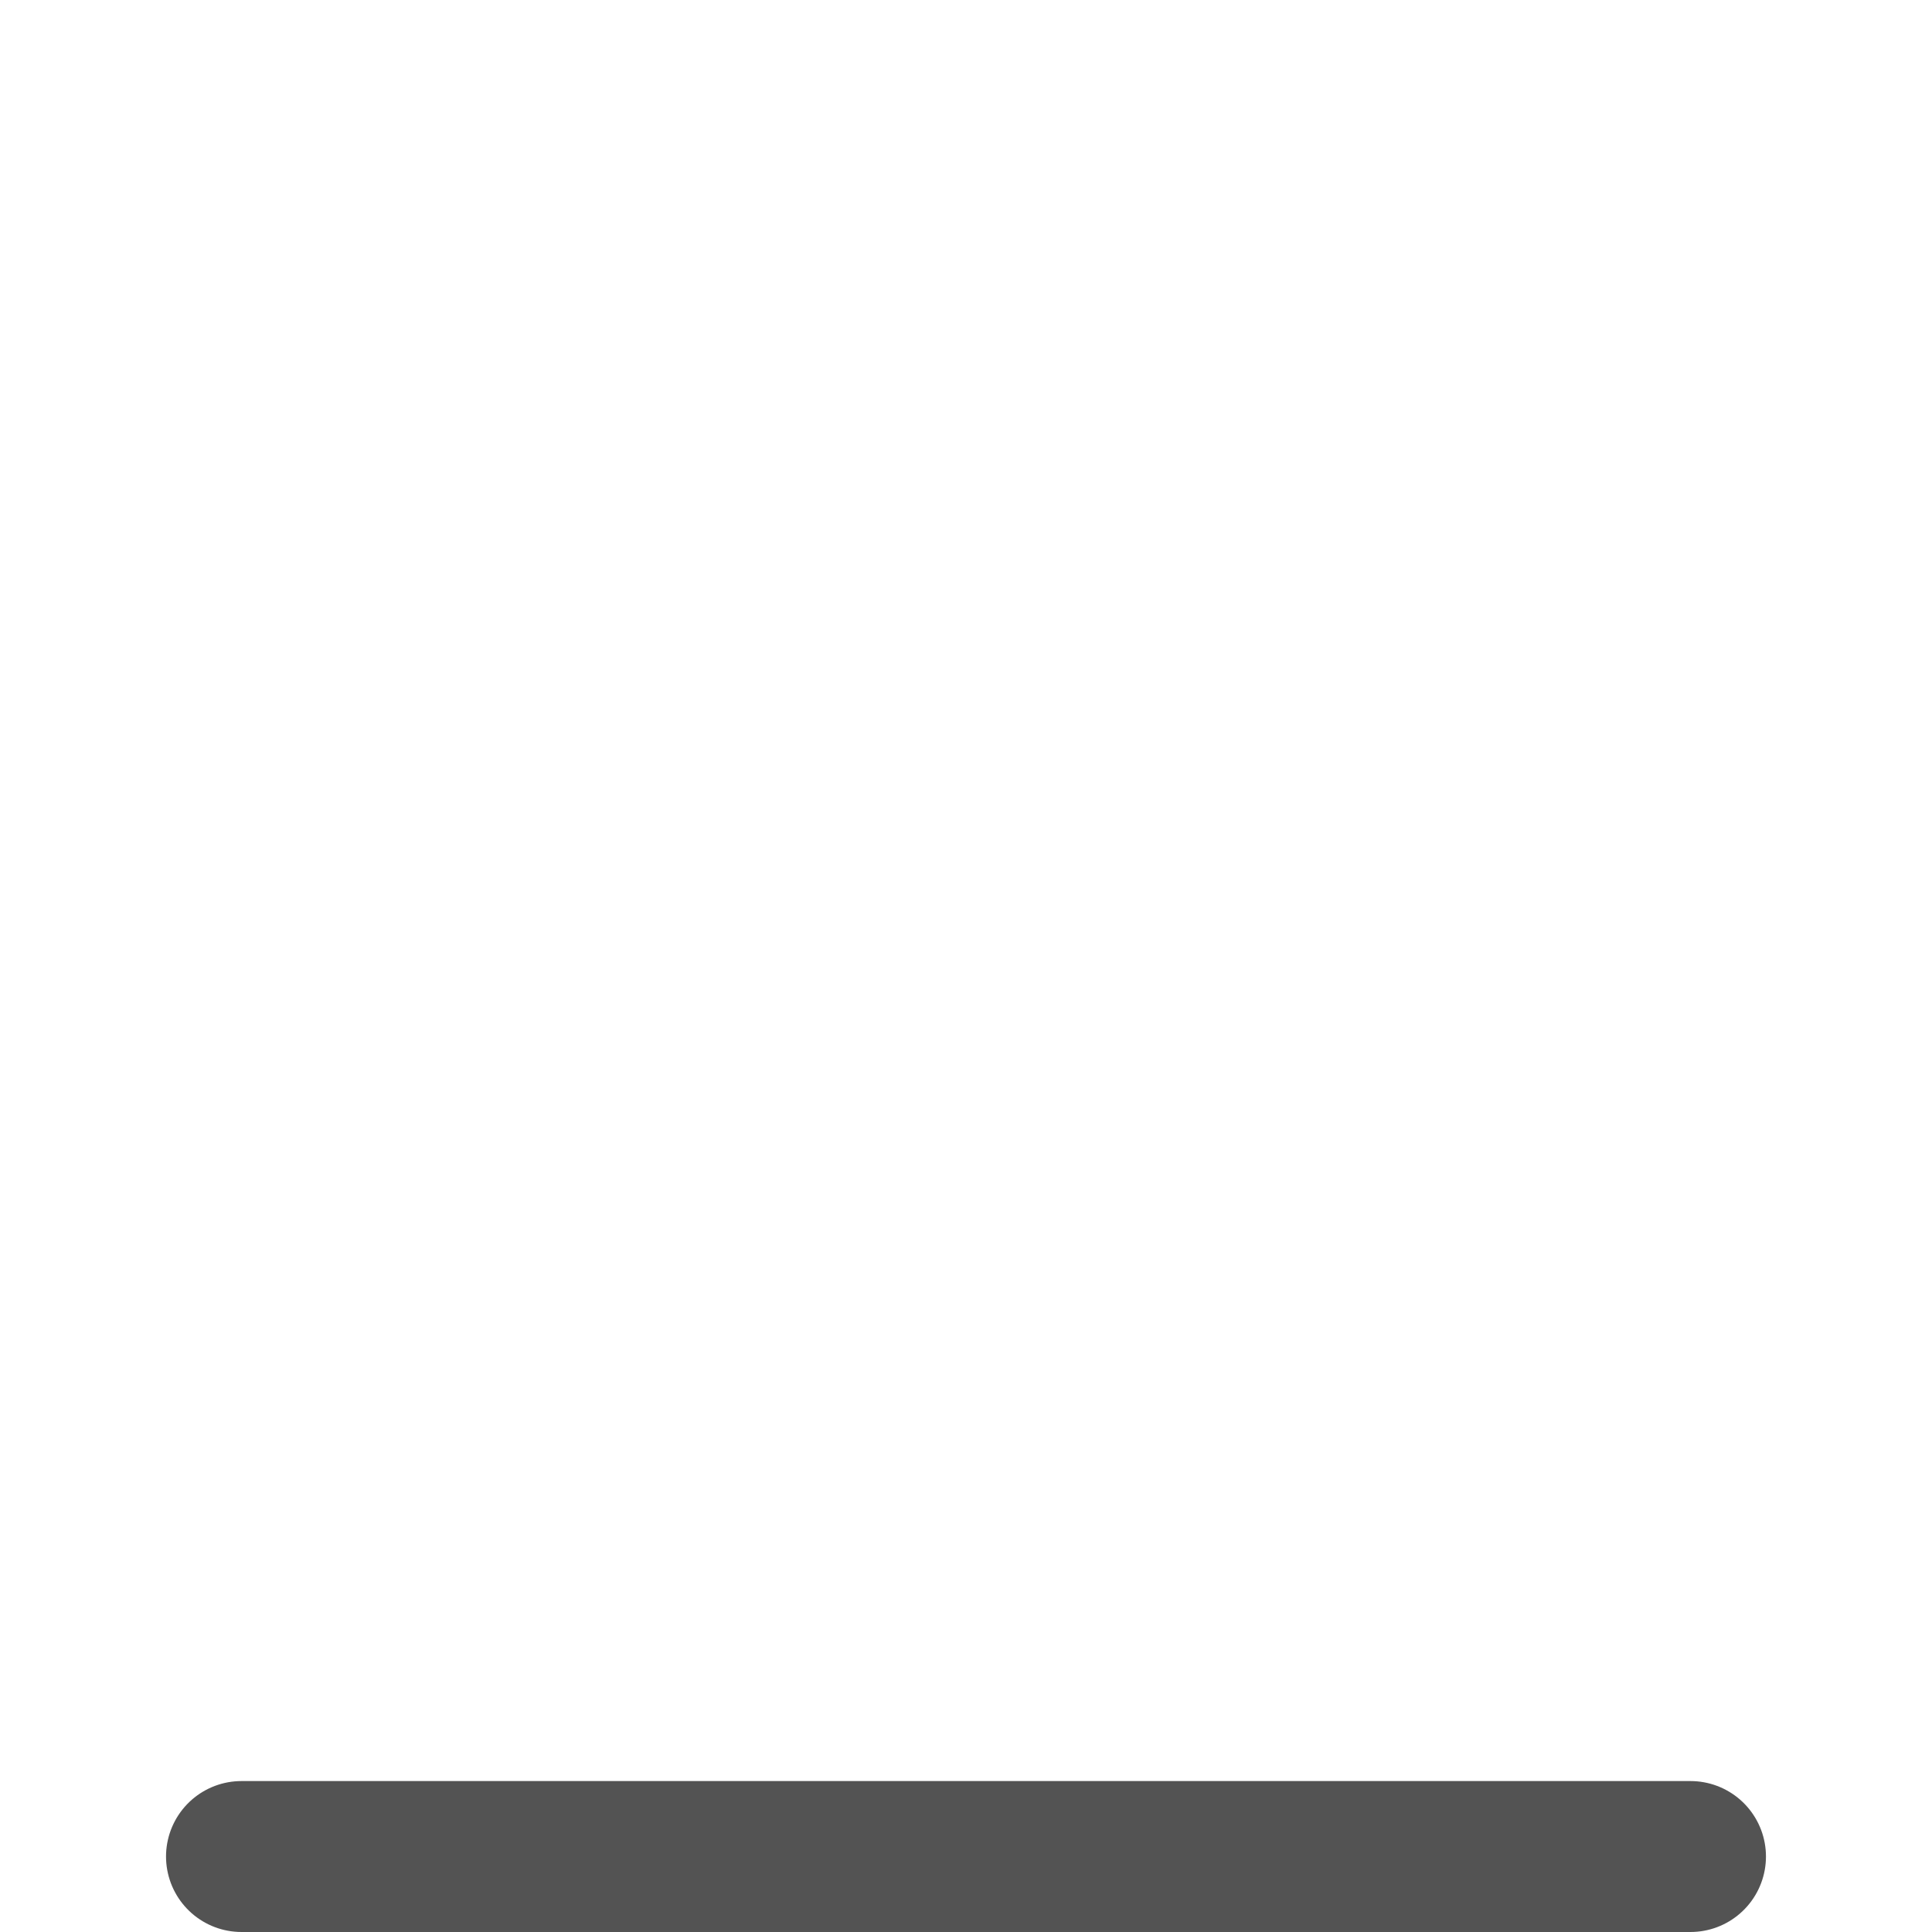
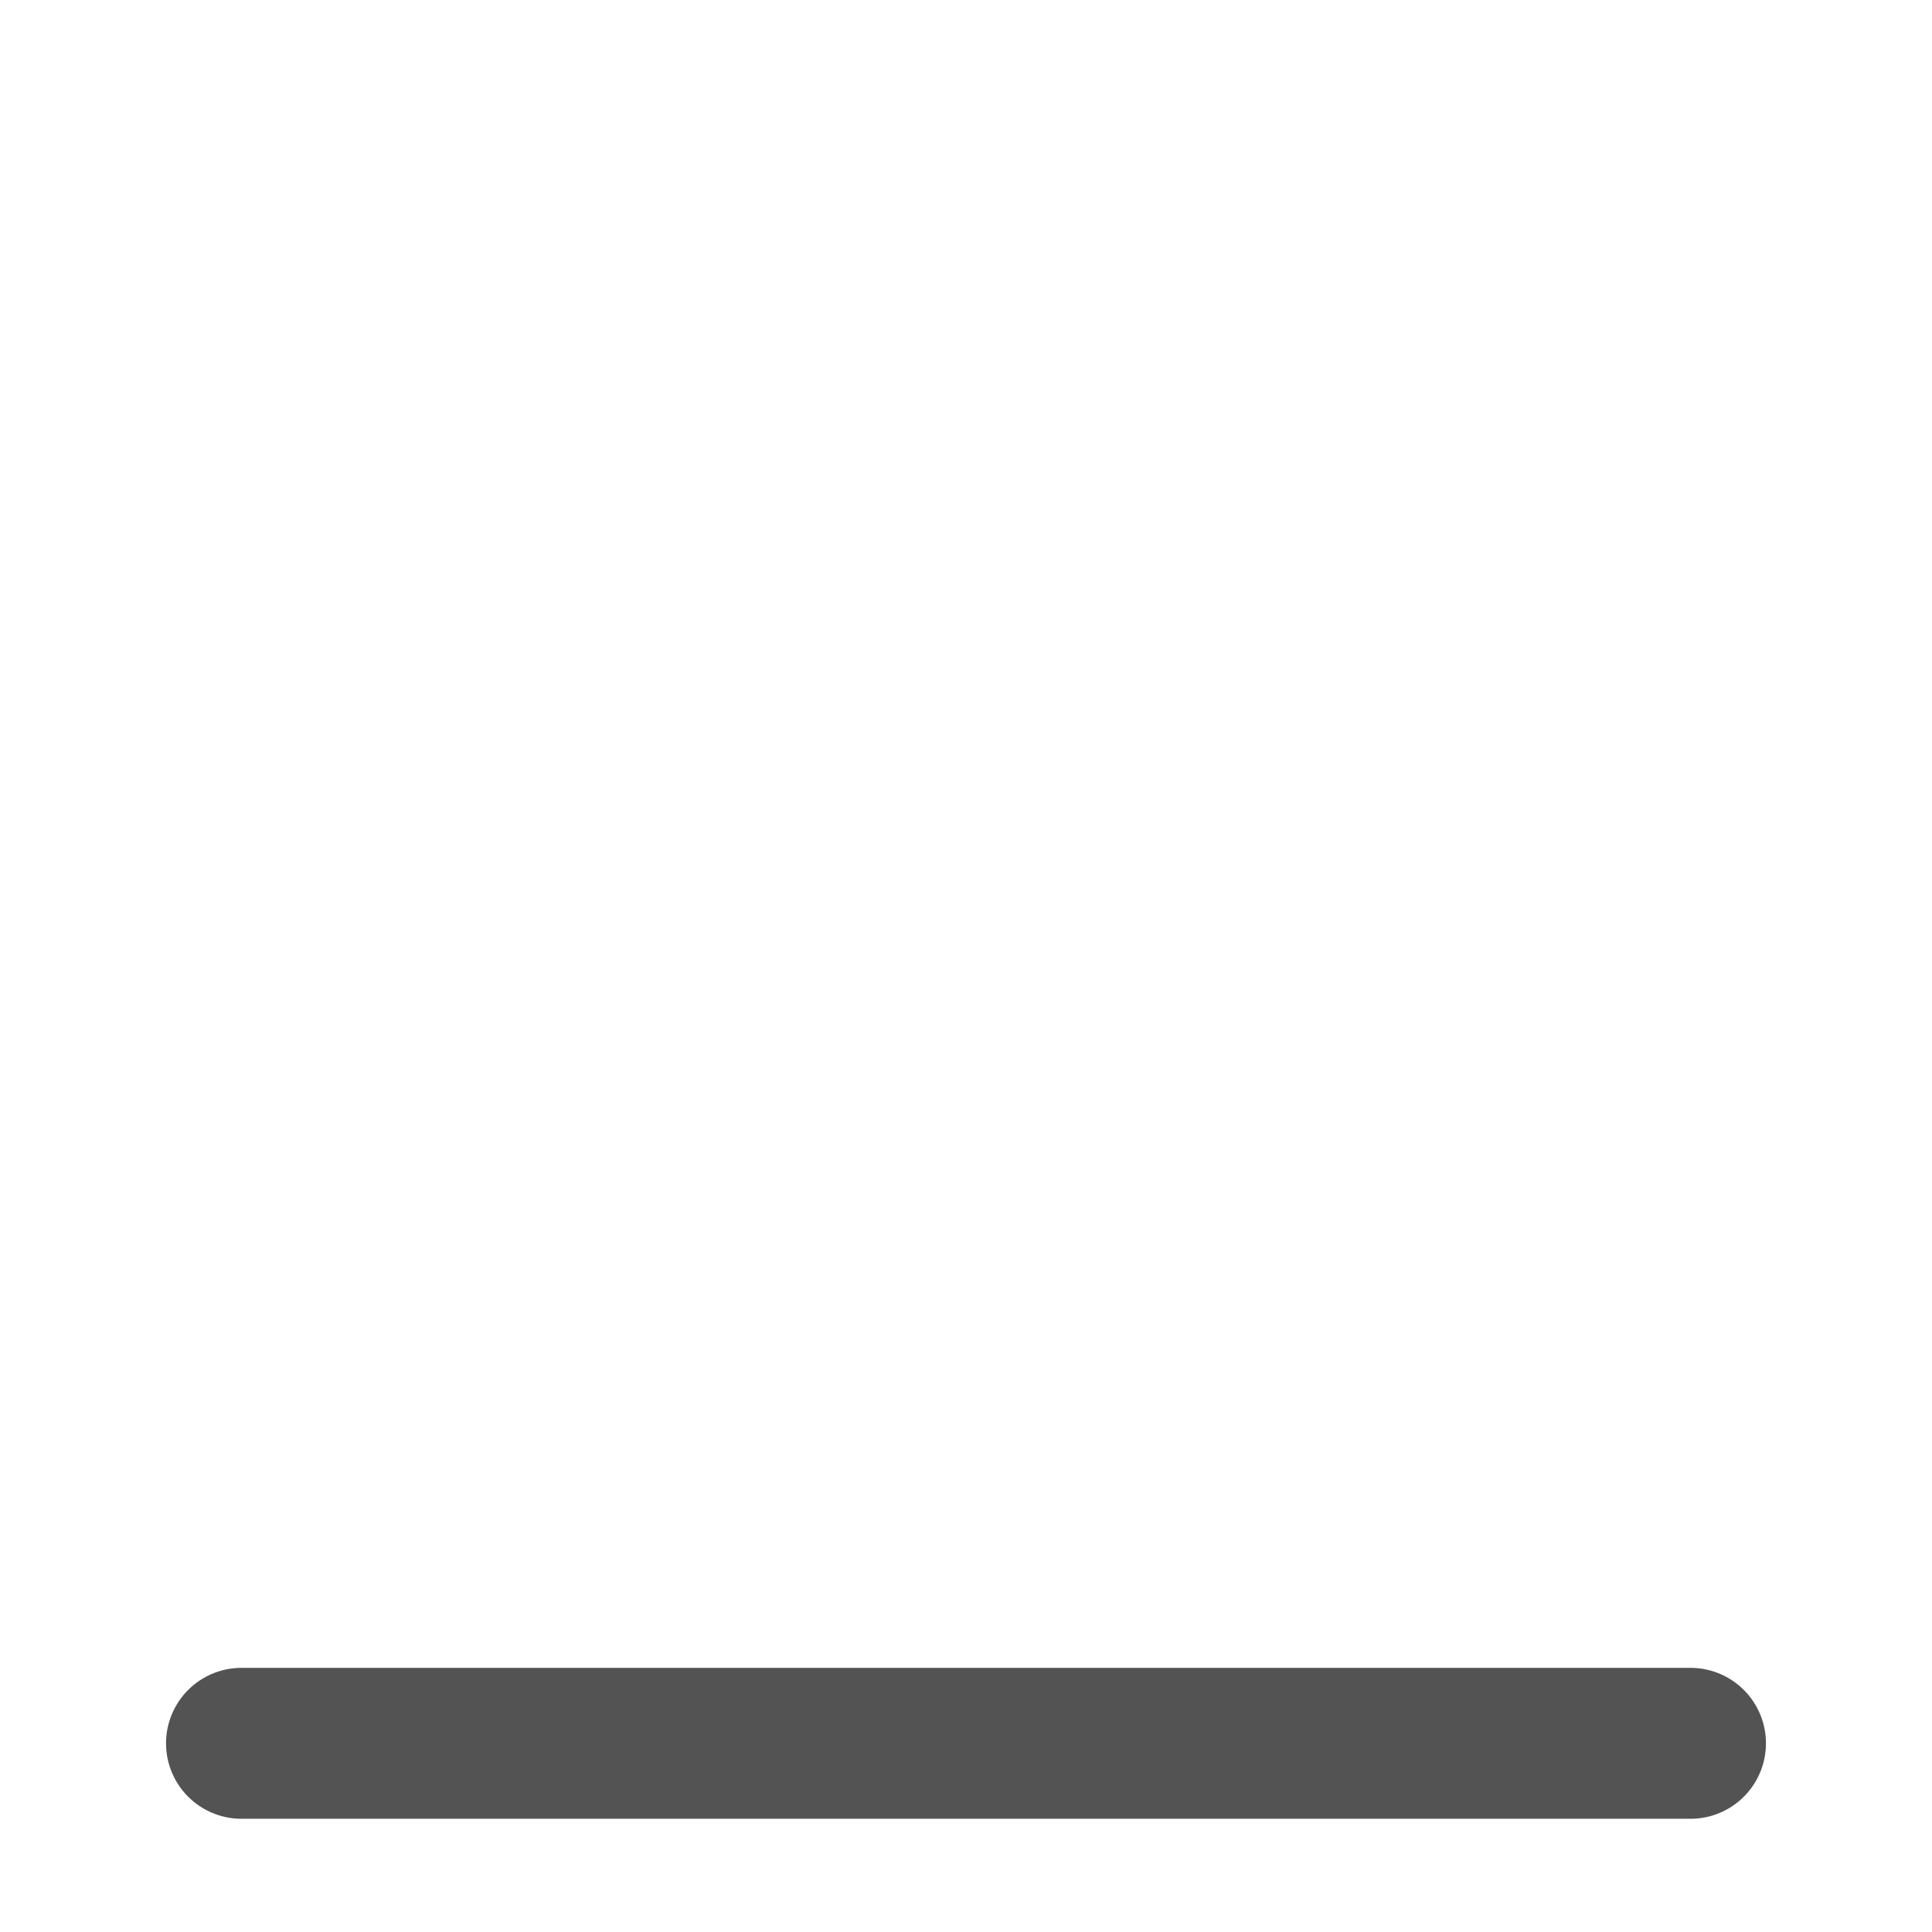
<svg xmlns="http://www.w3.org/2000/svg" width="512" height="512" viewBox="0 0 135.467 135.467" version="1.1" id="svg5" xml:space="preserve">
  <defs id="defs2">
    <linearGradient id="linearGradient30939">
      <stop style="stop-color:#8cd2f2;stop-opacity:1;" offset="0" id="stop30937" />
    </linearGradient>
  </defs>
-   <path style="fill:none;fill-opacity:1;fill-rule:evenodd;stroke:#535353;stroke-width:10.583;stroke-linecap:round;stroke-linejoin:round;stroke-dasharray:none;stroke-opacity:1" d="M 16.933,130.175 H 118.533 Z" id="path985" />
+   <path style="fill:none;fill-opacity:1;fill-rule:evenodd;stroke:#535353;stroke-width:10.583;stroke-linecap:round;stroke-linejoin:round;stroke-dasharray:none;stroke-opacity:1" d="M 16.933,122.237 H 118.533 Z" id="path985" />
</svg>
